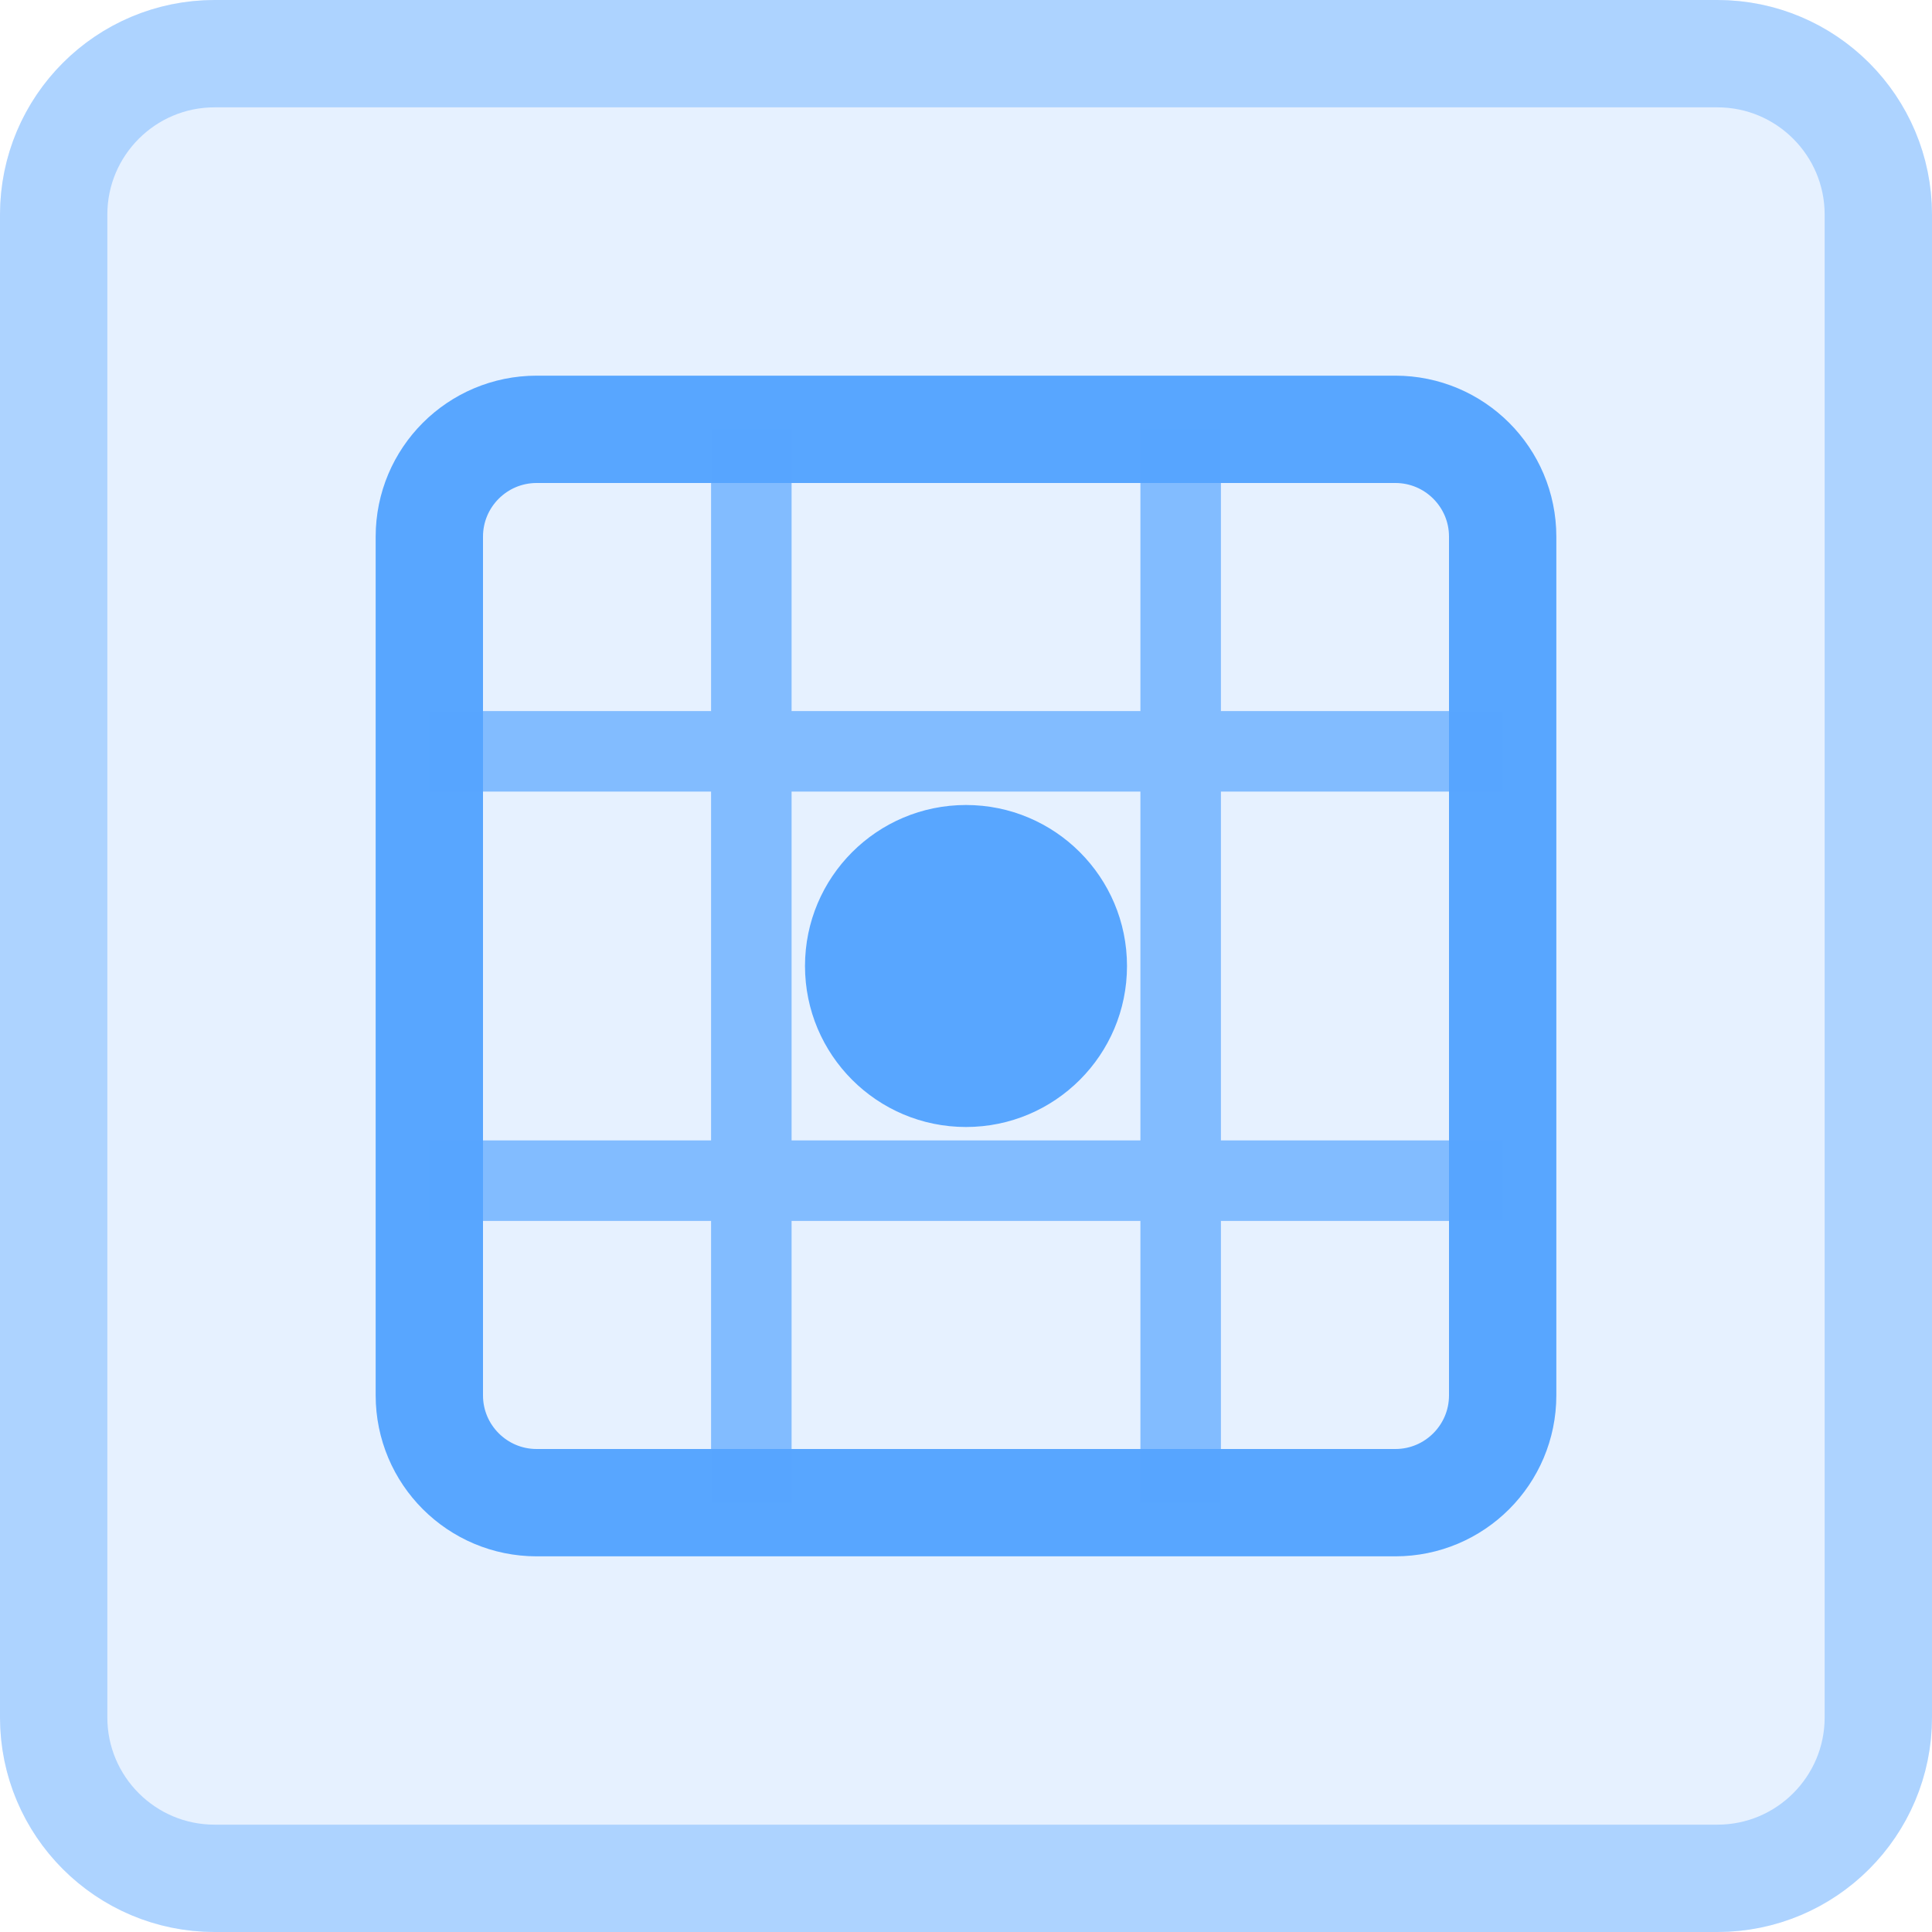
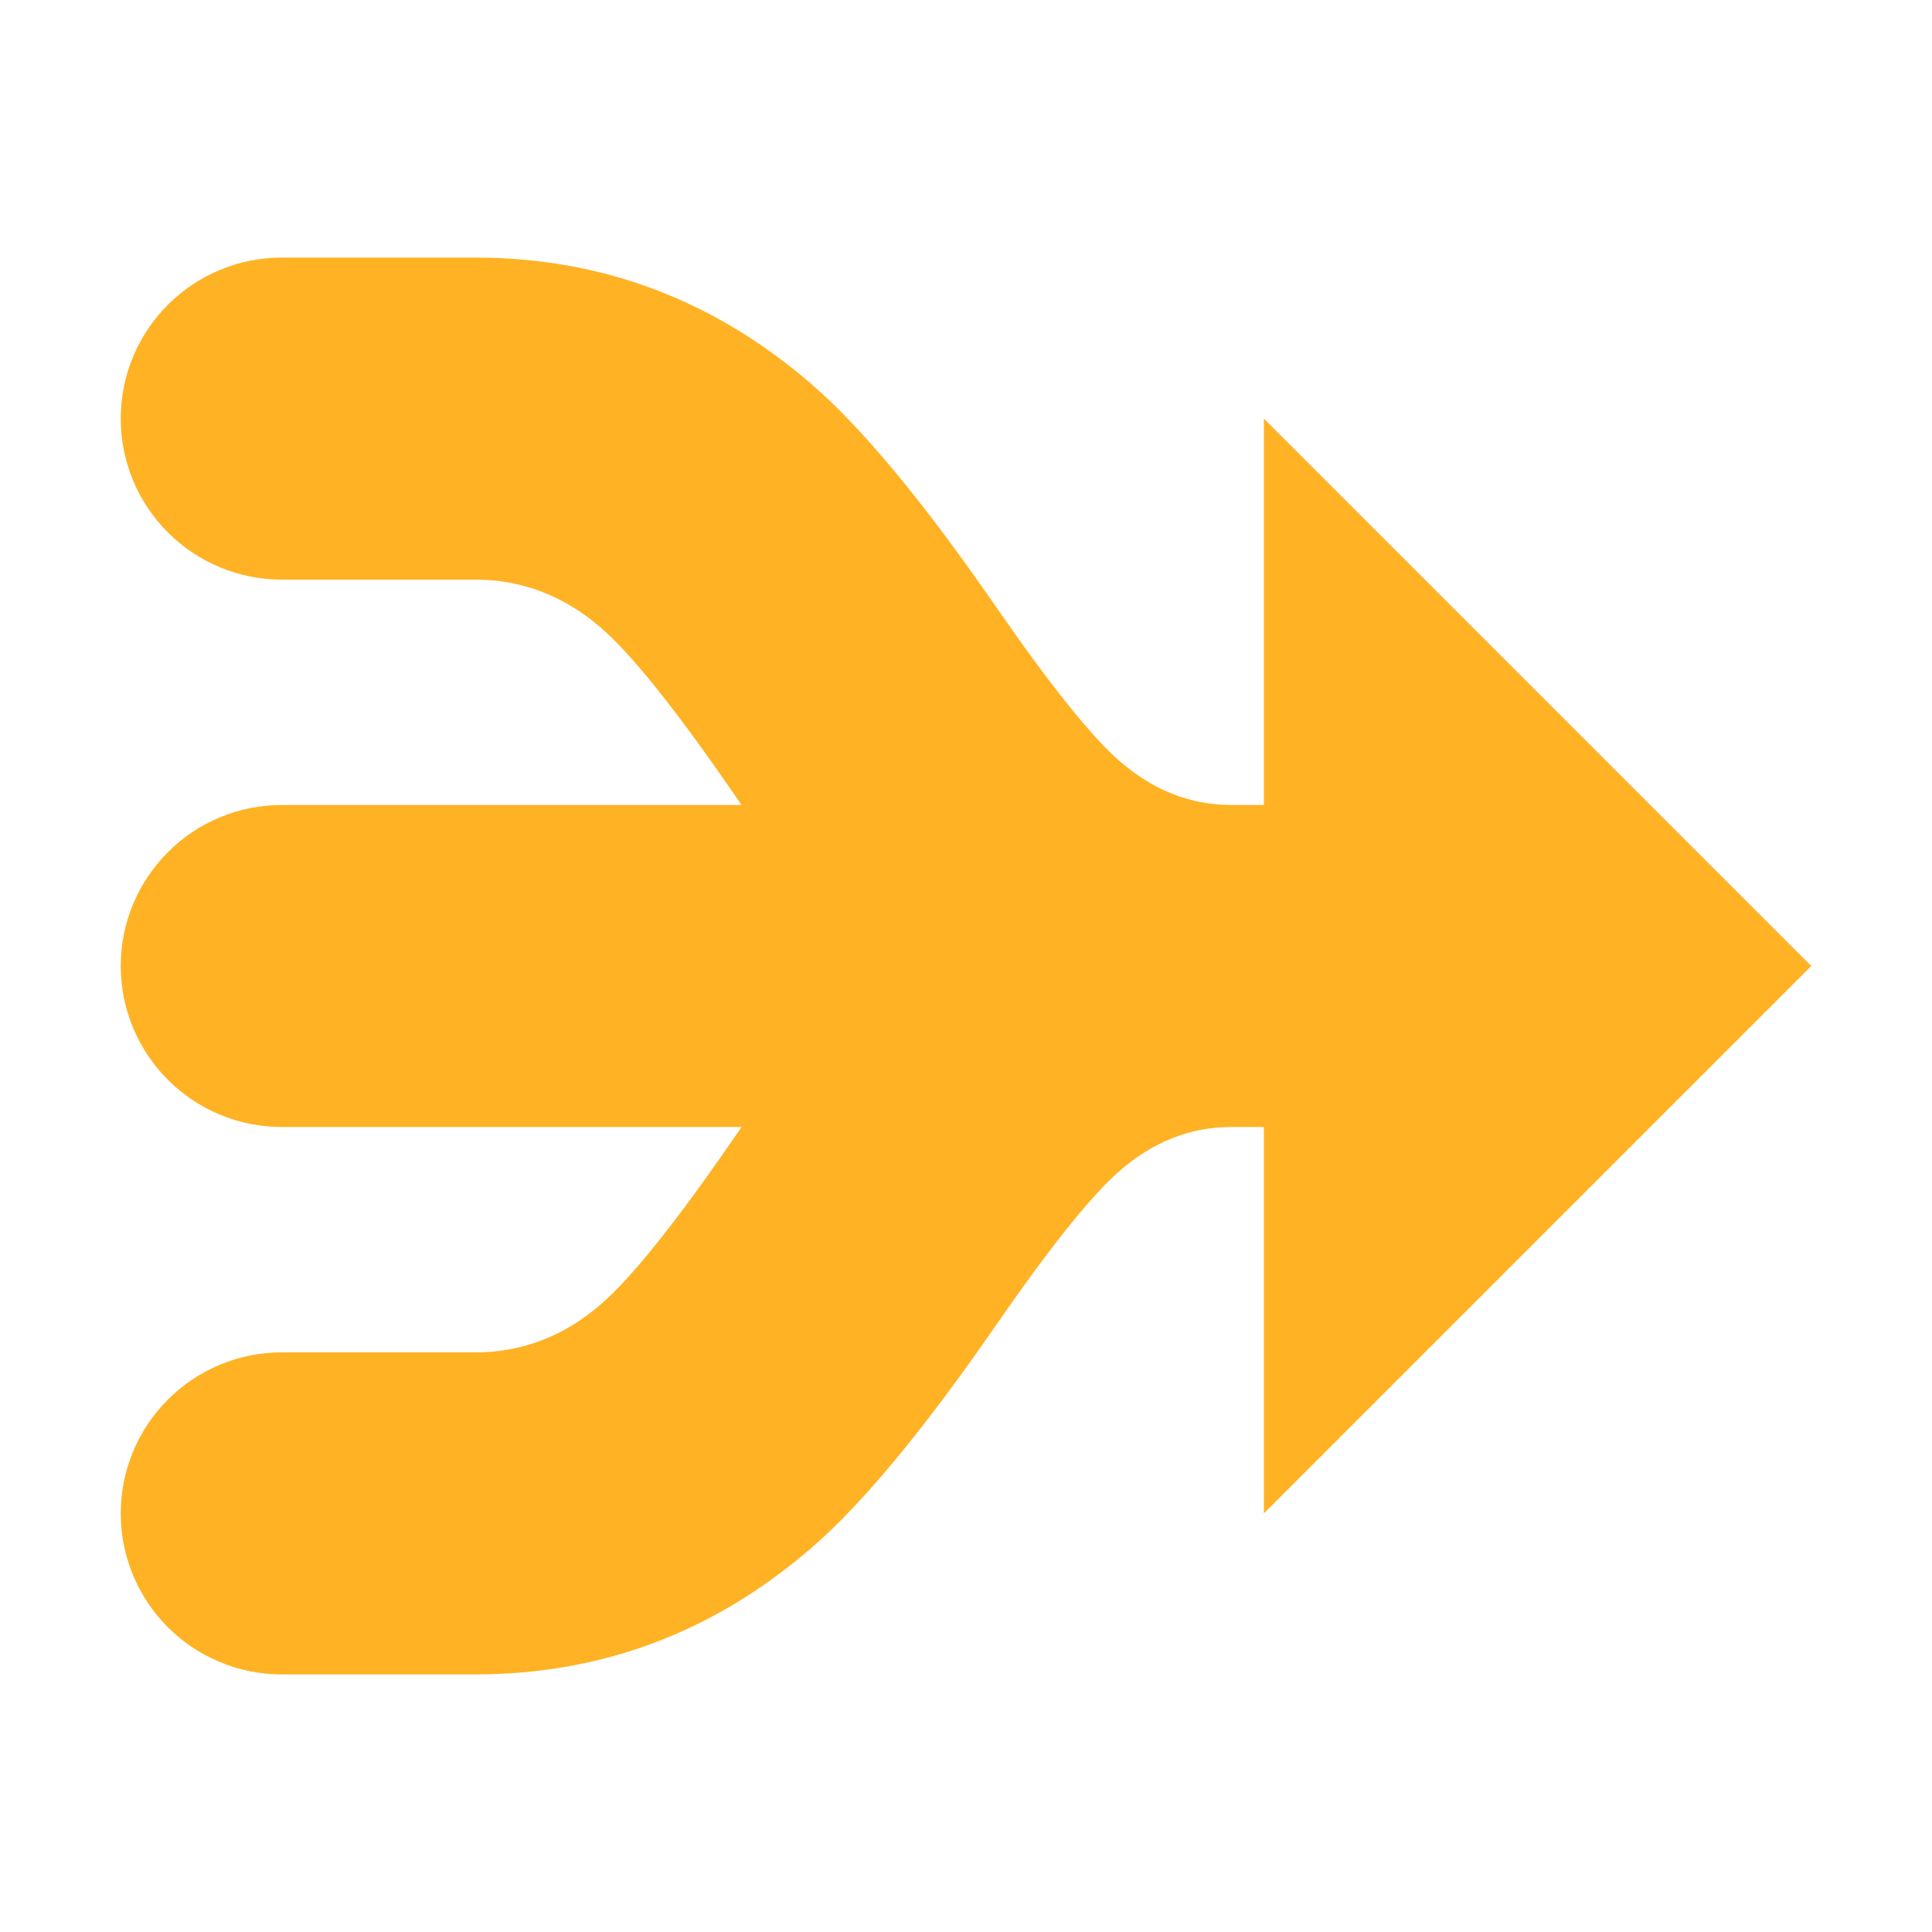
- <svg xmlns="http://www.w3.org/2000/svg" width="18" height="18" viewBox="0 0 18 18" fill="none">
-   <rect width="18" height="18" rx="2" fill="#58A6FF" fill-opacity="0.15" />
-   <rect x="0.5" y="0.5" width="17" height="17" rx="1.5" stroke="#58A6FF" stroke-opacity="0.4" />
-   <rect x="4" y="4" width="10" height="10" rx="1" stroke="#58A6FF" stroke-width="1" />
-   <path d="M4 7H14M4 11H14M7 4V14M11 4V14" stroke="#58A6FF" stroke-width="0.75" stroke-opacity="0.7" />
-   <circle cx="9" cy="9" r="1.5" fill="#58A6FF" />
+ <svg xmlns="http://www.w3.org/2000/svg" viewBox="0 0 256 256" width="18" height="18">
+   <path fill="#FFB224" d="M37.33 34.13L62.93 34.13Q88.11 34.13 107.49 50.87Q117.57 59.57 131.82 80.18Q142.67 95.88 148.31 100.81Q155.01 106.67 163.2 106.67L167.47 106.67L167.47 55.47L240 128L167.47 200.53L167.47 149.33L163.2 149.33Q155.01 149.33 148.31 155.19Q142.67 160.12 131.82 175.82Q117.57 196.43 107.49 205.13Q88.11 221.87 62.93 221.87L37.33 221.87Q33.09 221.87 29.17 220.24Q25.25 218.62 22.25 215.62Q19.25 212.62 17.62 208.7Q16 204.78 16 200.53Q16 196.29 17.62 192.37Q19.25 188.45 22.25 185.45Q25.25 182.45 29.17 180.82Q33.09 179.2 37.33 179.2L62.93 179.2Q72.24 179.2 79.61 172.83Q85.57 167.69 96.72 151.56Q97.5 150.43 98.27 149.33L37.33 149.33Q33.09 149.33 29.17 147.71Q25.25 146.09 22.25 143.08Q19.25 140.08 17.62 136.16Q16 132.24 16 128Q16 123.76 17.62 119.84Q19.25 115.92 22.25 112.92Q25.25 109.91 29.17 108.29Q33.09 106.67 37.33 106.67L98.27 106.67Q97.5 105.57 96.72 104.44Q85.57 88.31 79.61 83.17Q72.24 76.8 62.93 76.8L37.33 76.8Q33.09 76.8 29.17 75.18Q25.25 73.55 22.25 70.55Q19.25 67.55 17.62 63.63Q16 59.71 16 55.47Q16 51.22 17.62 47.3Q19.25 43.38 22.25 40.38Q25.25 37.38 29.17 35.76Q33.09 34.13 37.33 34.13Z" />
</svg>
